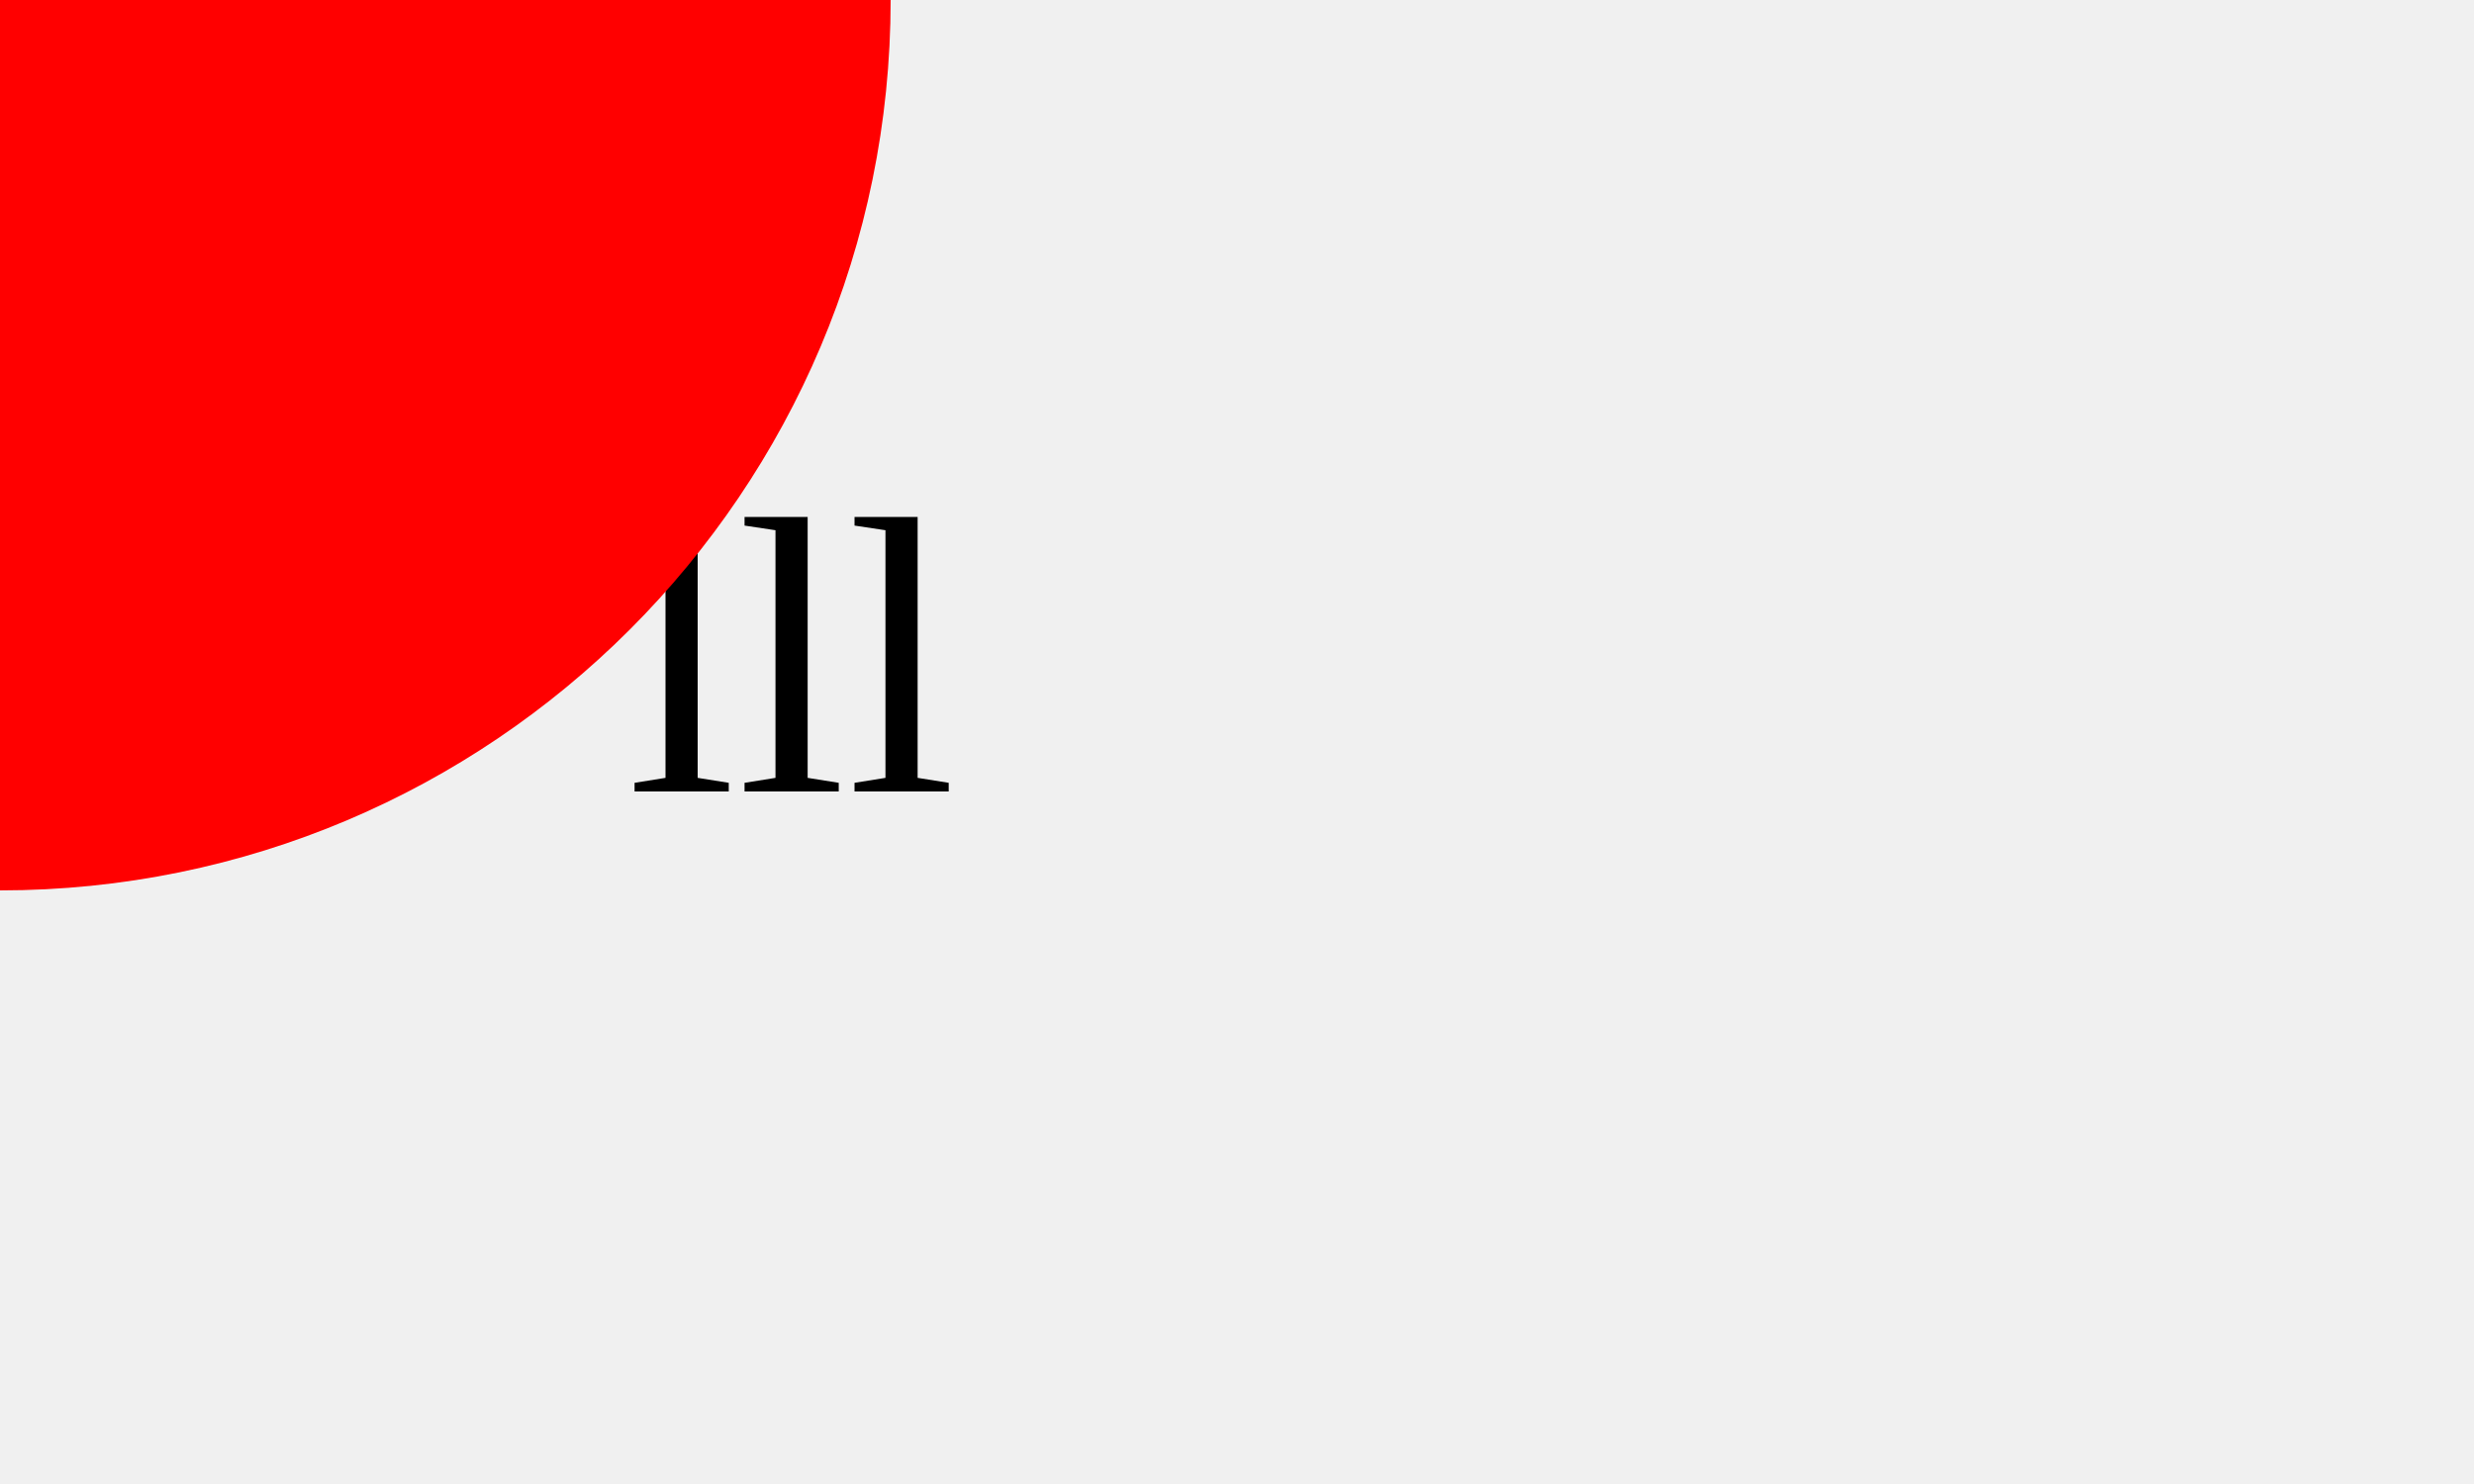
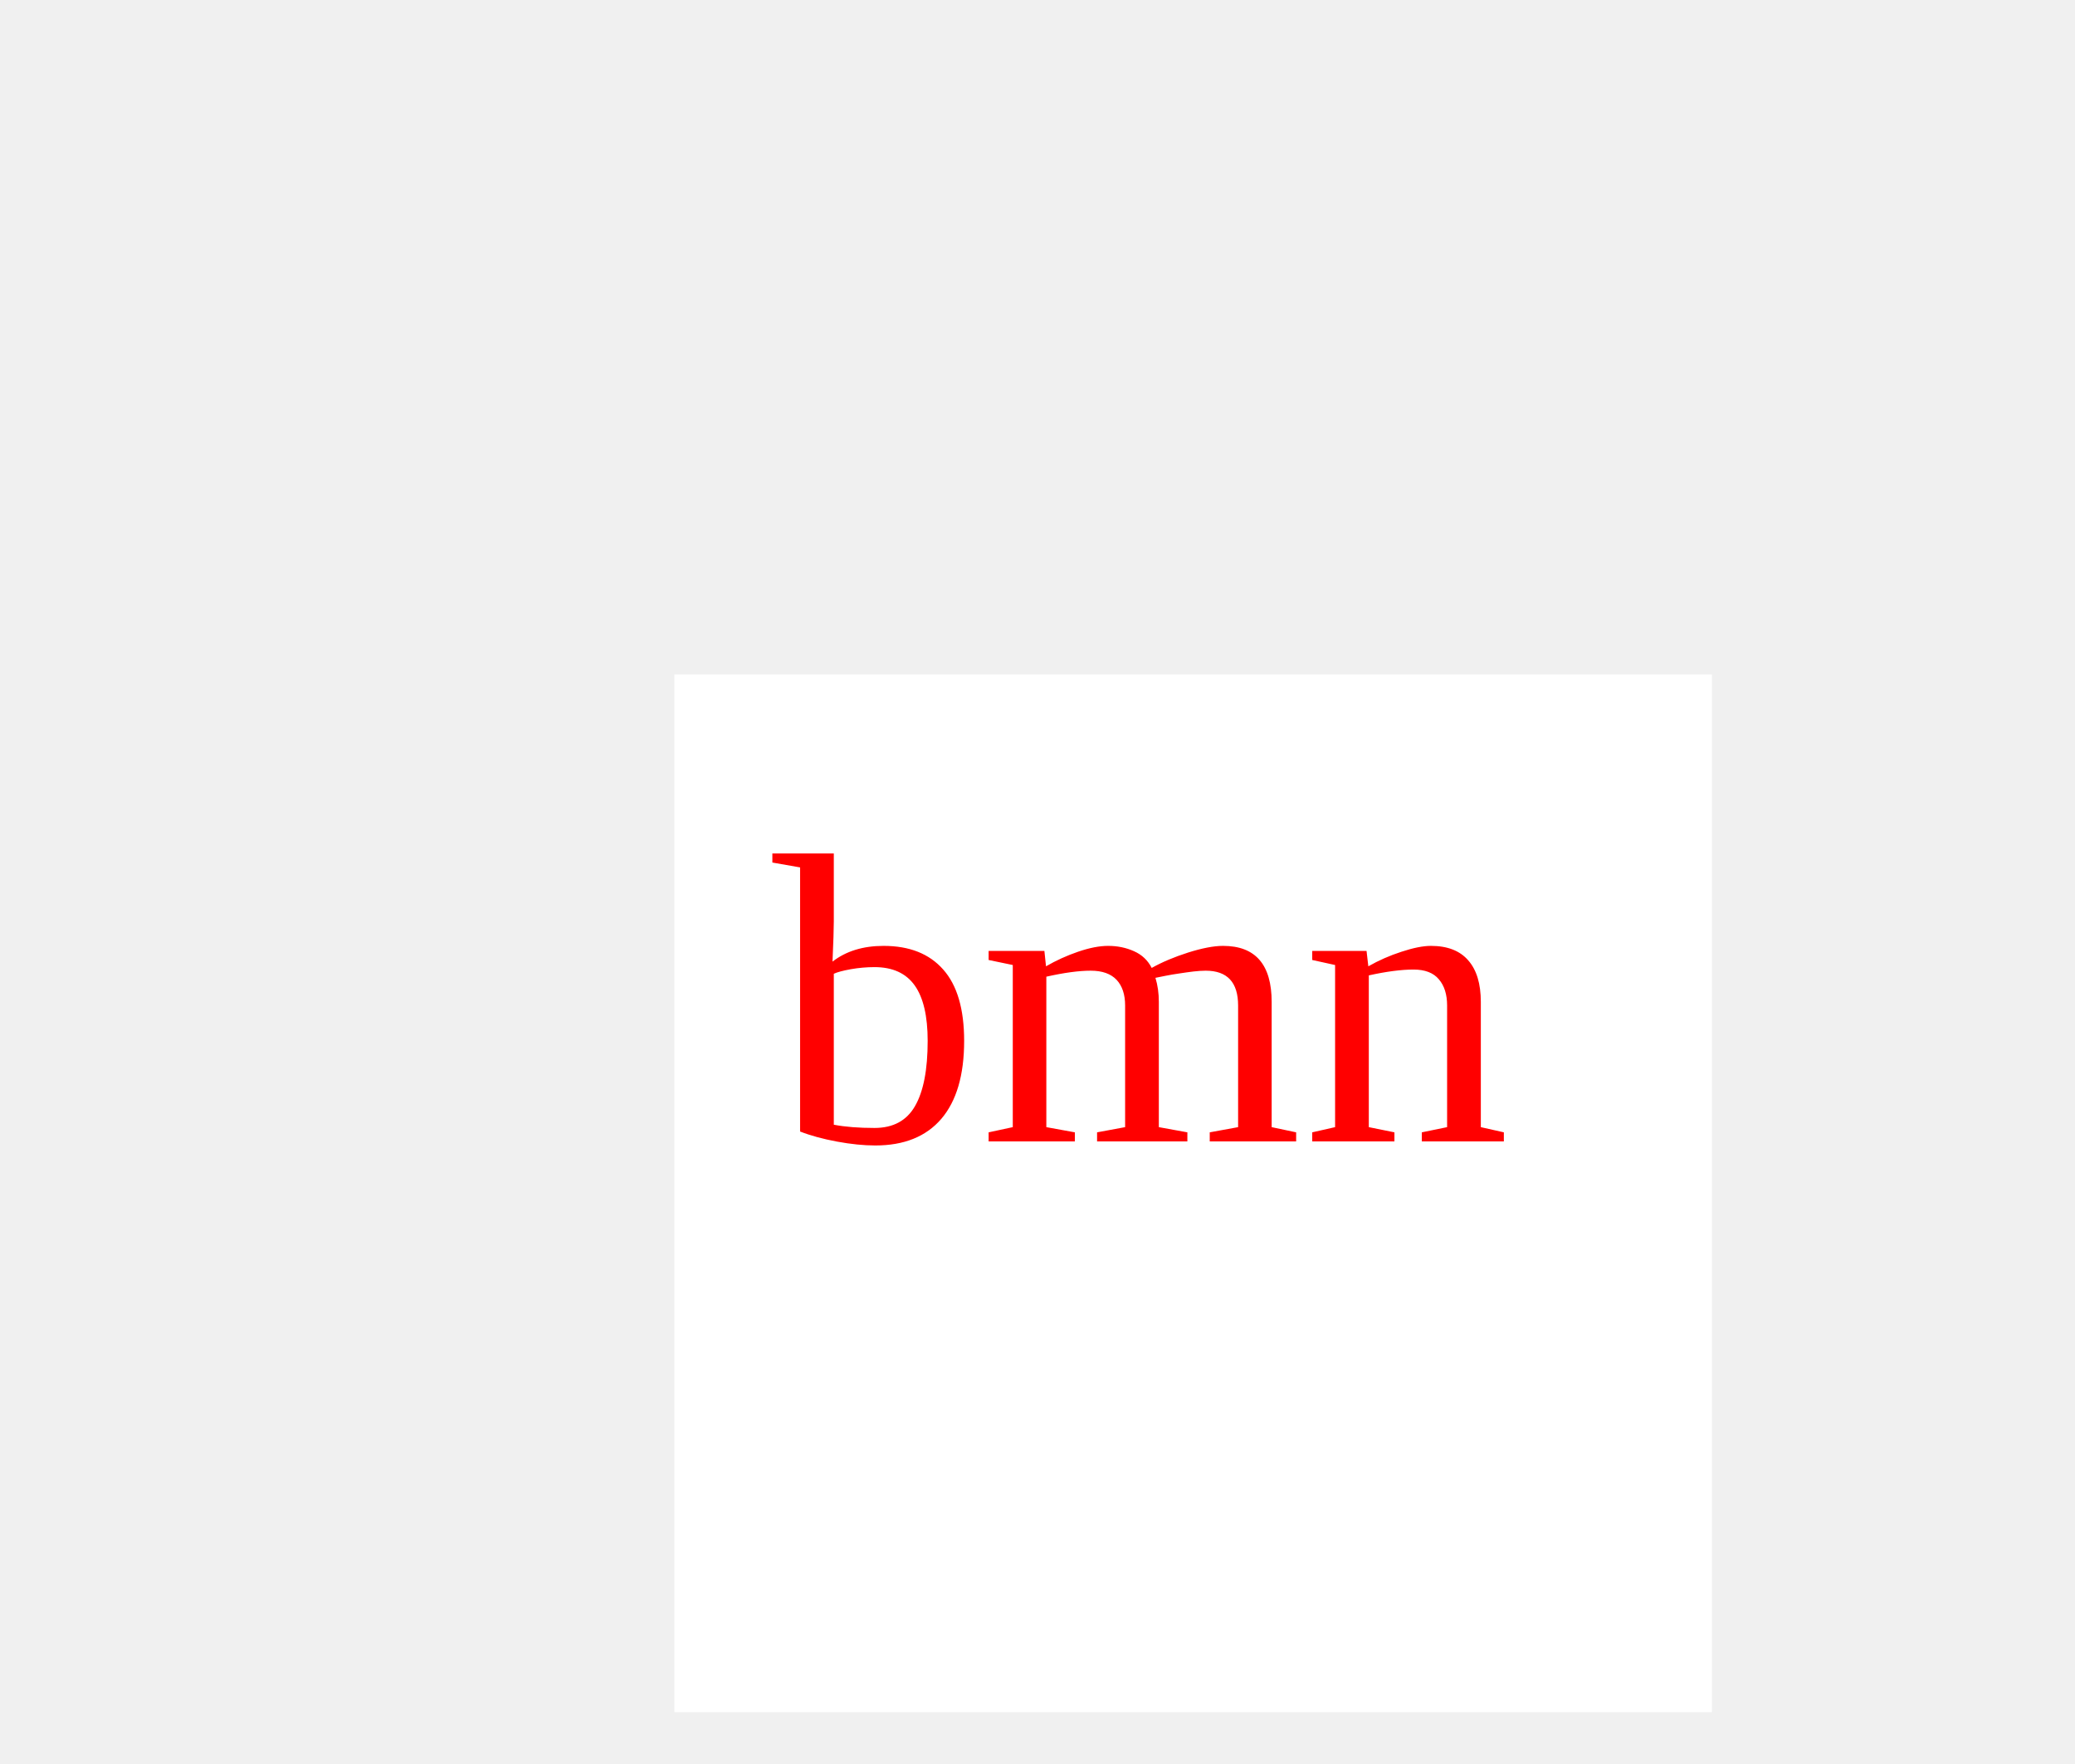
- <svg xmlns="http://www.w3.org/2000/svg" width="250" height="150">
-   <text x="80" y="80" font-size="40" fill="l" text-anchor="middle" alignment-baseline="middle">lll</text>
-   <circle coord_x="90" coord_y="90" r="90" fill="red" />
+ <svg xmlns="http://www.w3.org/2000/svg" width="200" height="170">
+   <rect x="65" y="65" width="100" height="100" fill="white" />
+   <text x="110" y="110" font-size="40" fill="red" text-anchor="middle" alignment-baseline="middle">bmn</text>
</svg>
